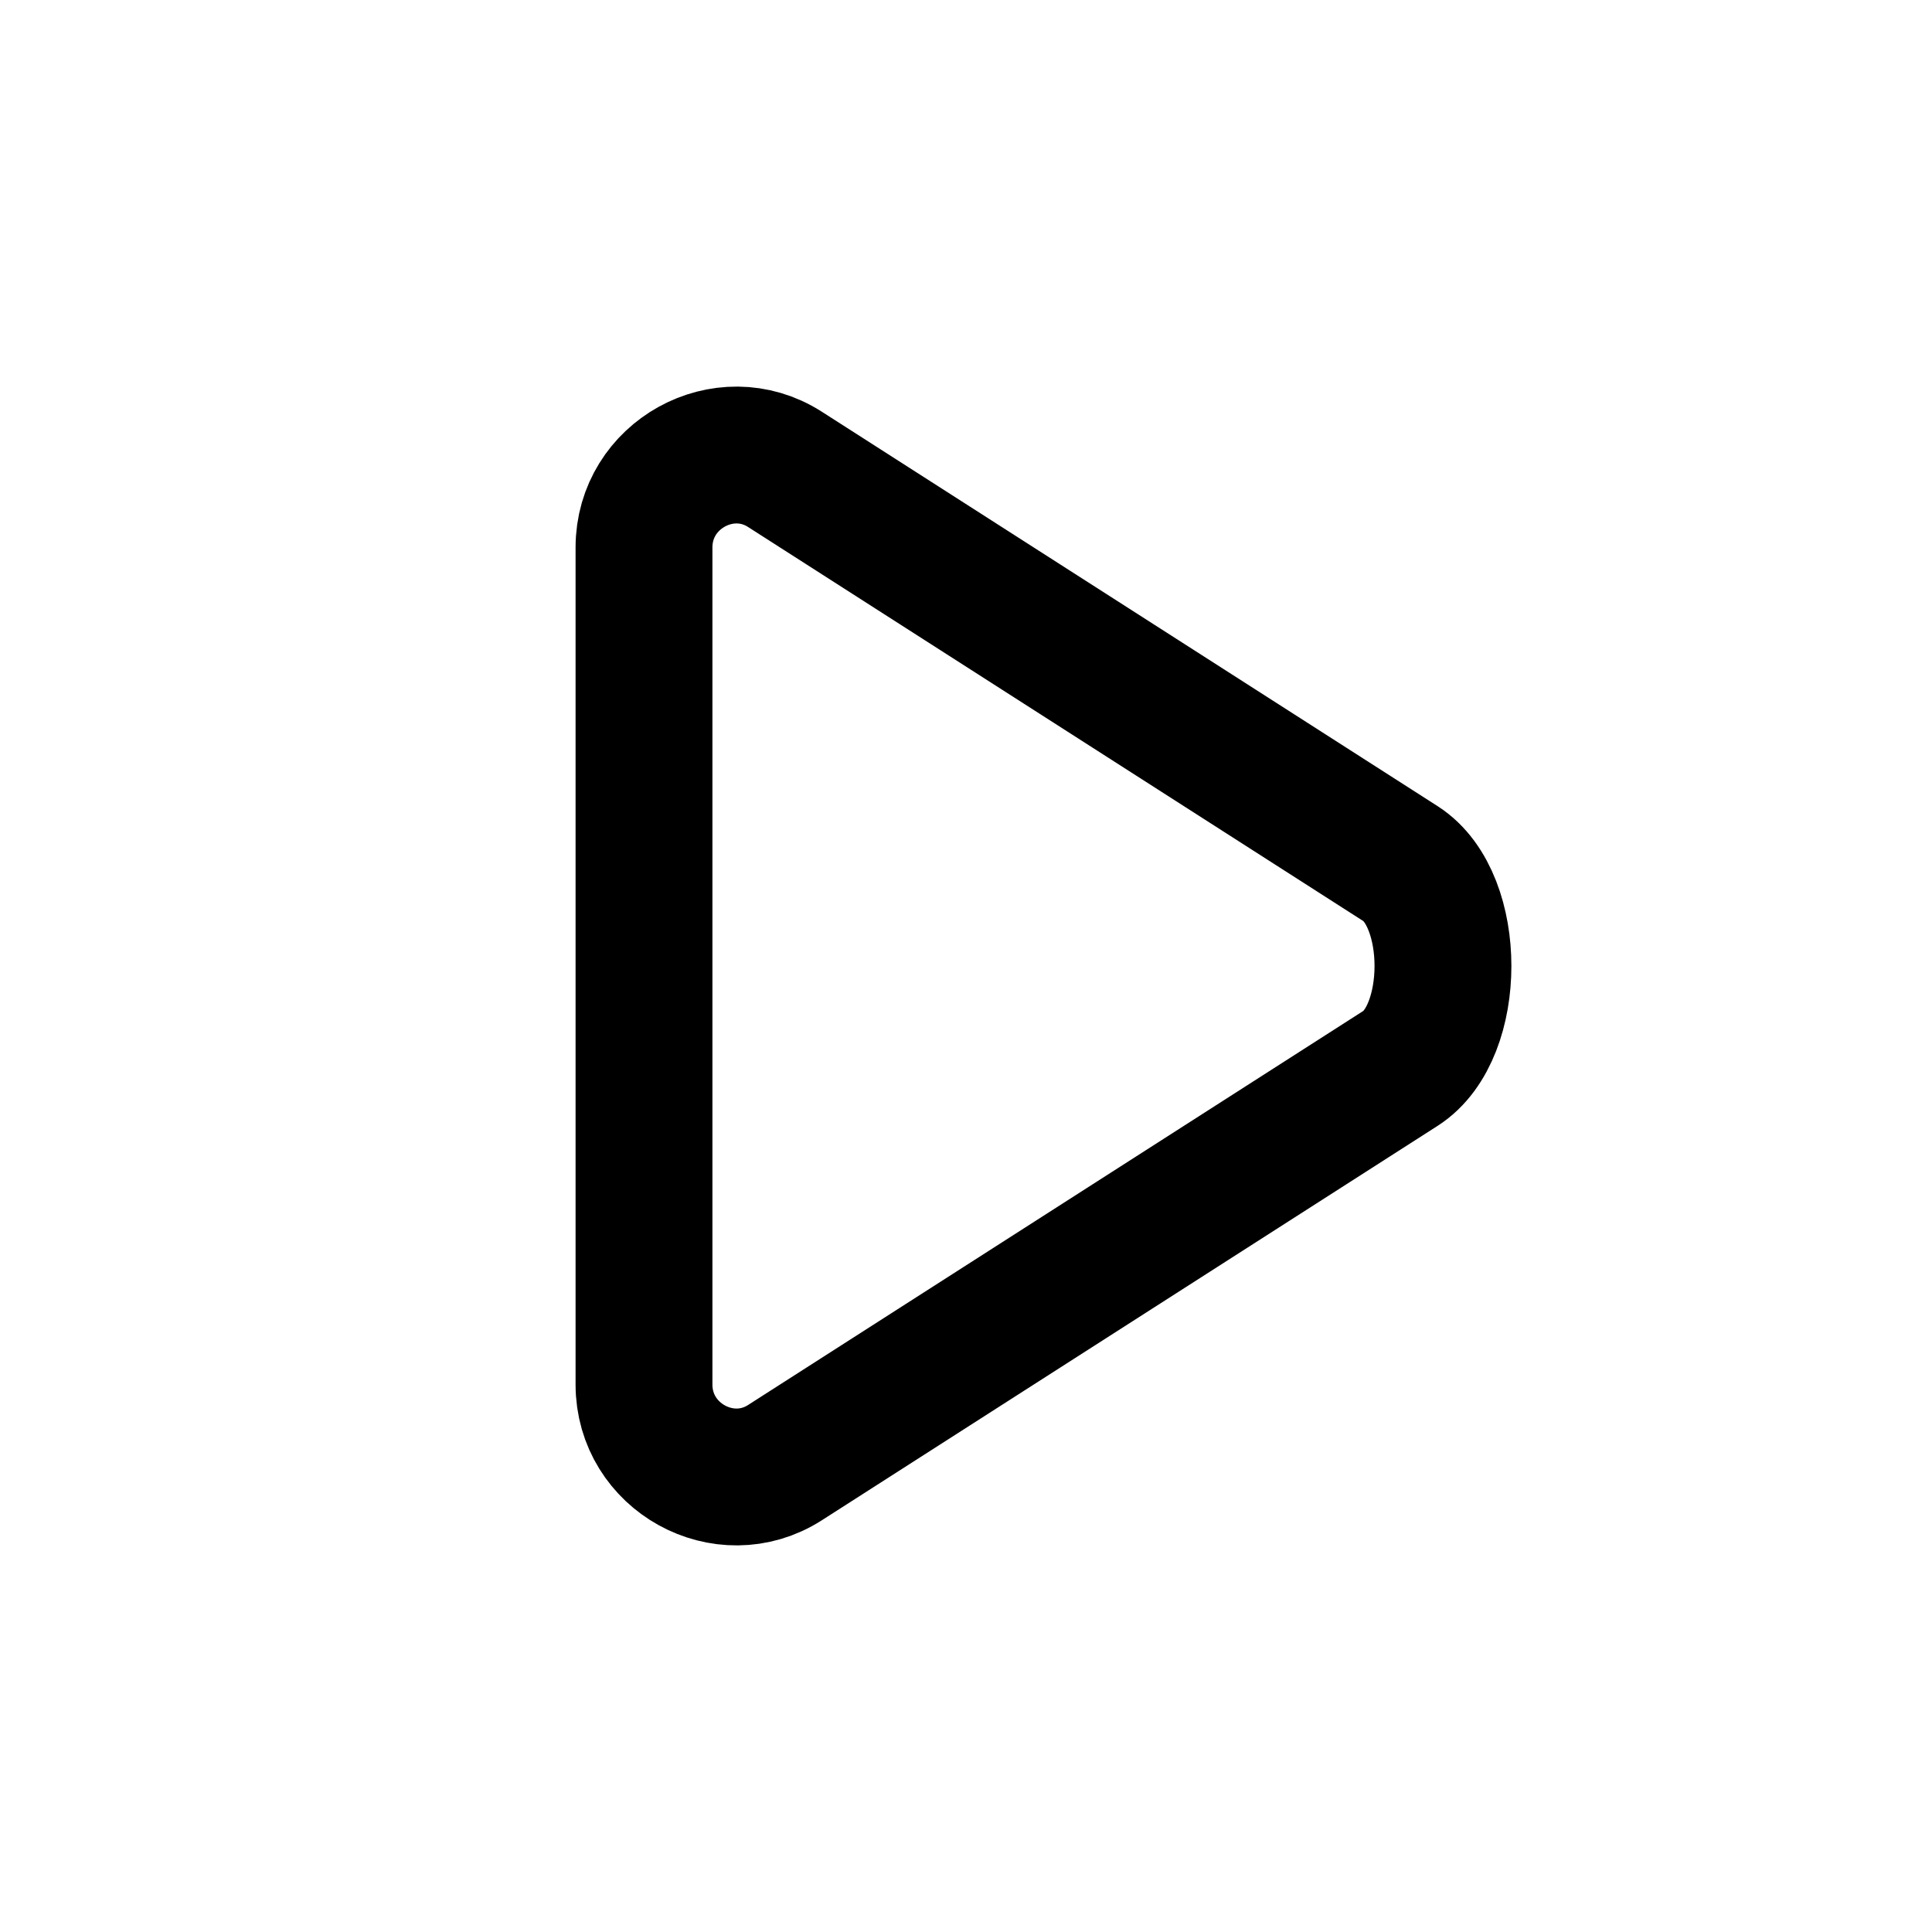
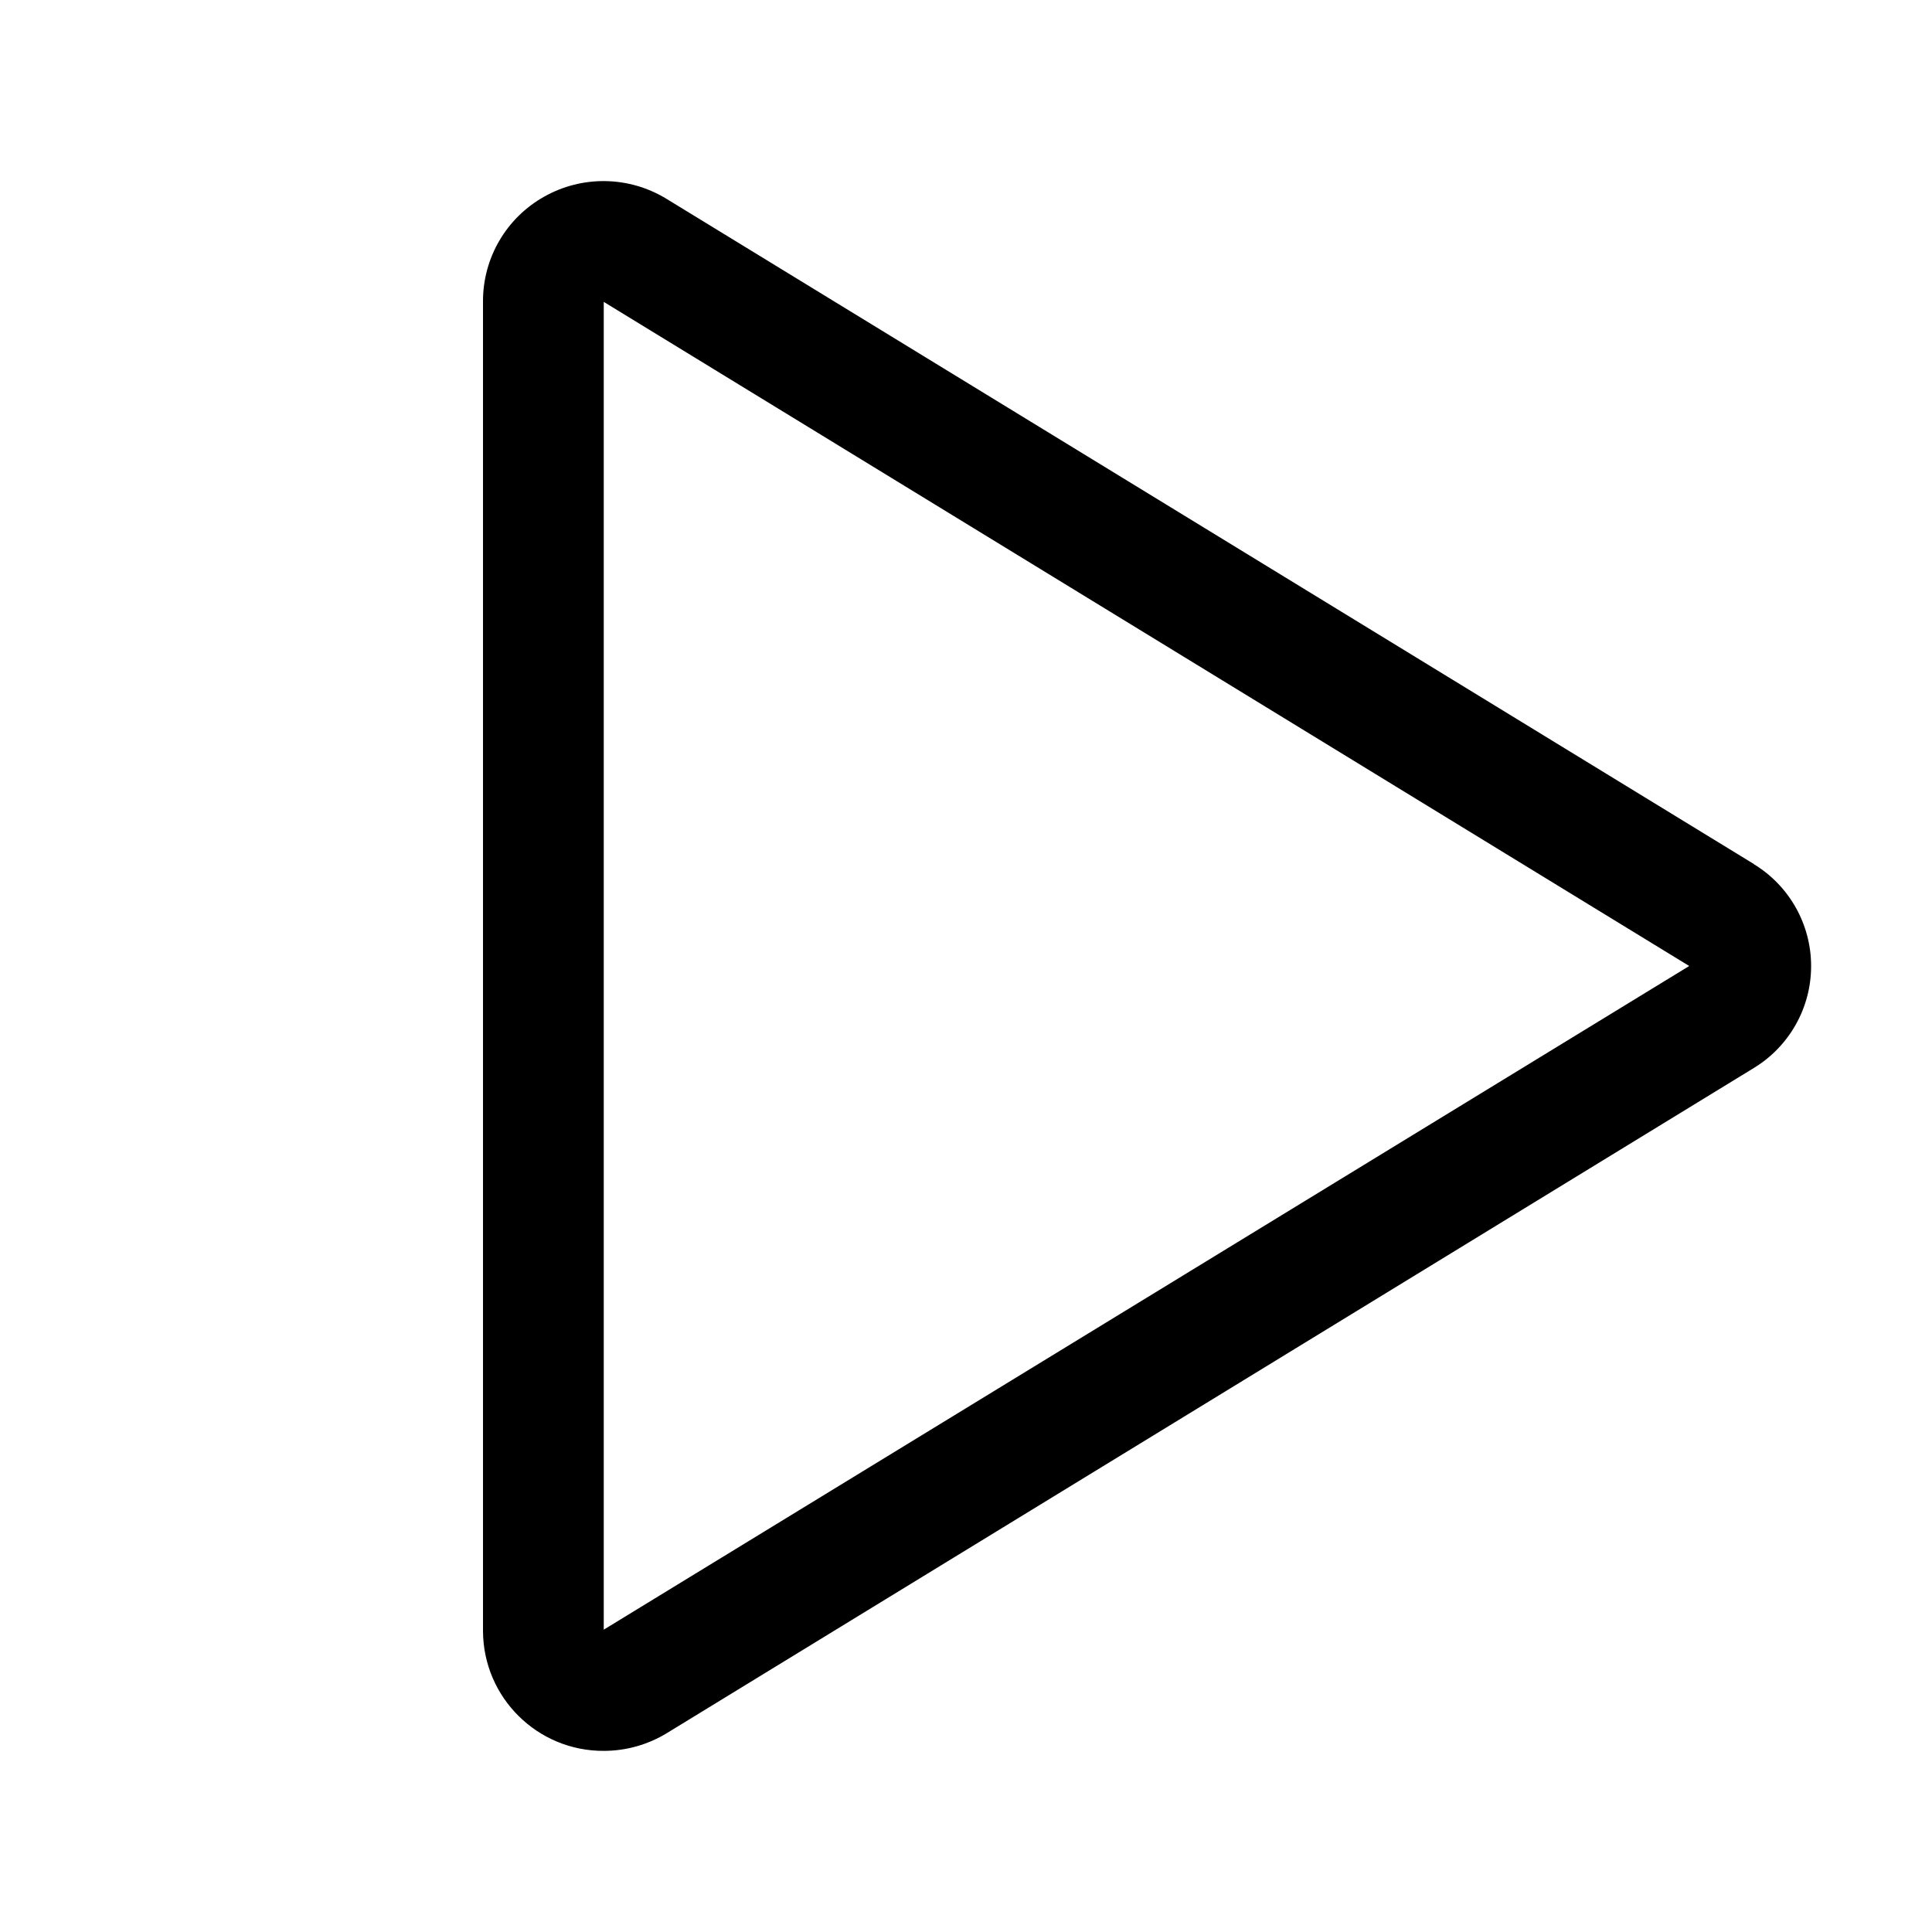
- <svg xmlns="http://www.w3.org/2000/svg" width="24" height="24" viewBox="0 0 24 24" fill="none">
-   <path d="M8 6.8C8 5.9 9 5.35 9.75 5.83L17.4 10.73C18.1 11.18 18.1 12.82 17.4 13.27L9.75 18.17C9 18.65 8 18.1 8 17.2V6.8Z" stroke="currentColor" stroke-width="1.7" stroke-linejoin="round" />
+ <svg xmlns="http://www.w3.org/2000/svg" viewBox="0 0 256 256" fill="currentColor">
+   <path d="M232.4,114.49,88.32,26.35a16,16,0,0,0-16.2-.3A15.86,15.86,0,0,0,64,39.87V216.13A15.94,15.94,0,0,0,80,232a16.07,16.07,0,0,0,8.36-2.35L232.4,141.51a15.81,15.81,0,0,0,0-27ZM80,215.94V40l143.83,88Z" />
</svg>
